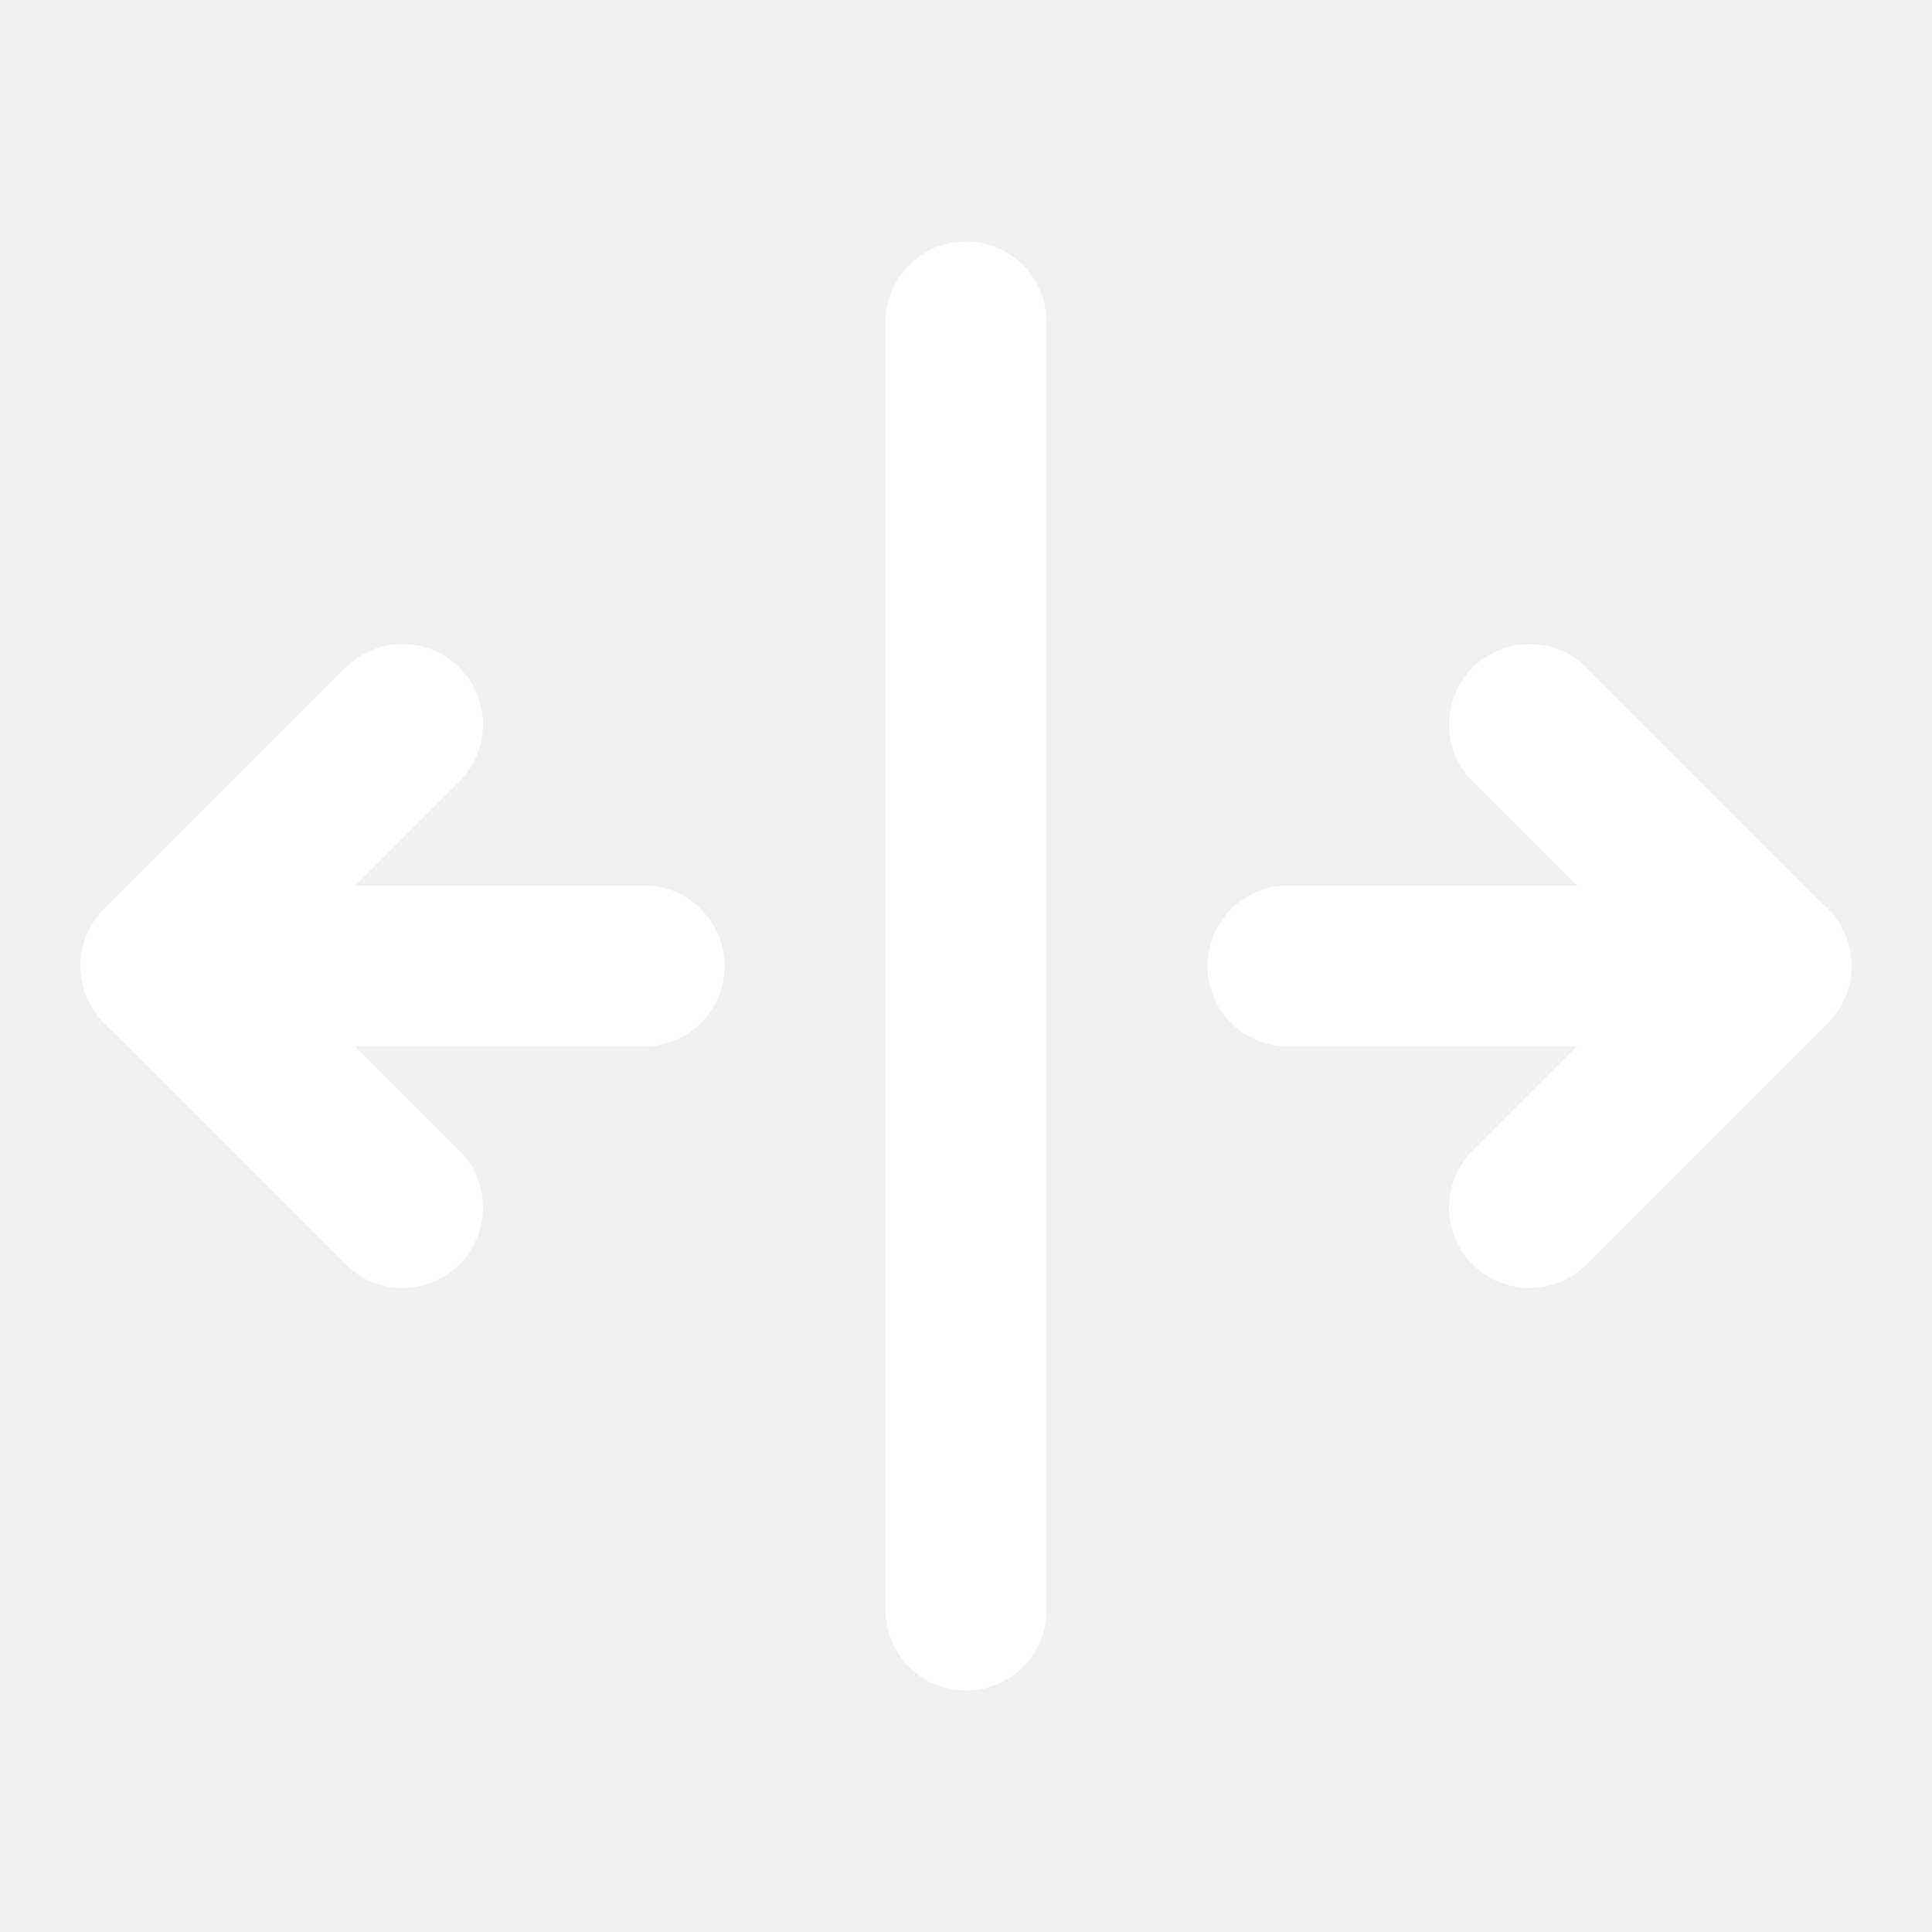
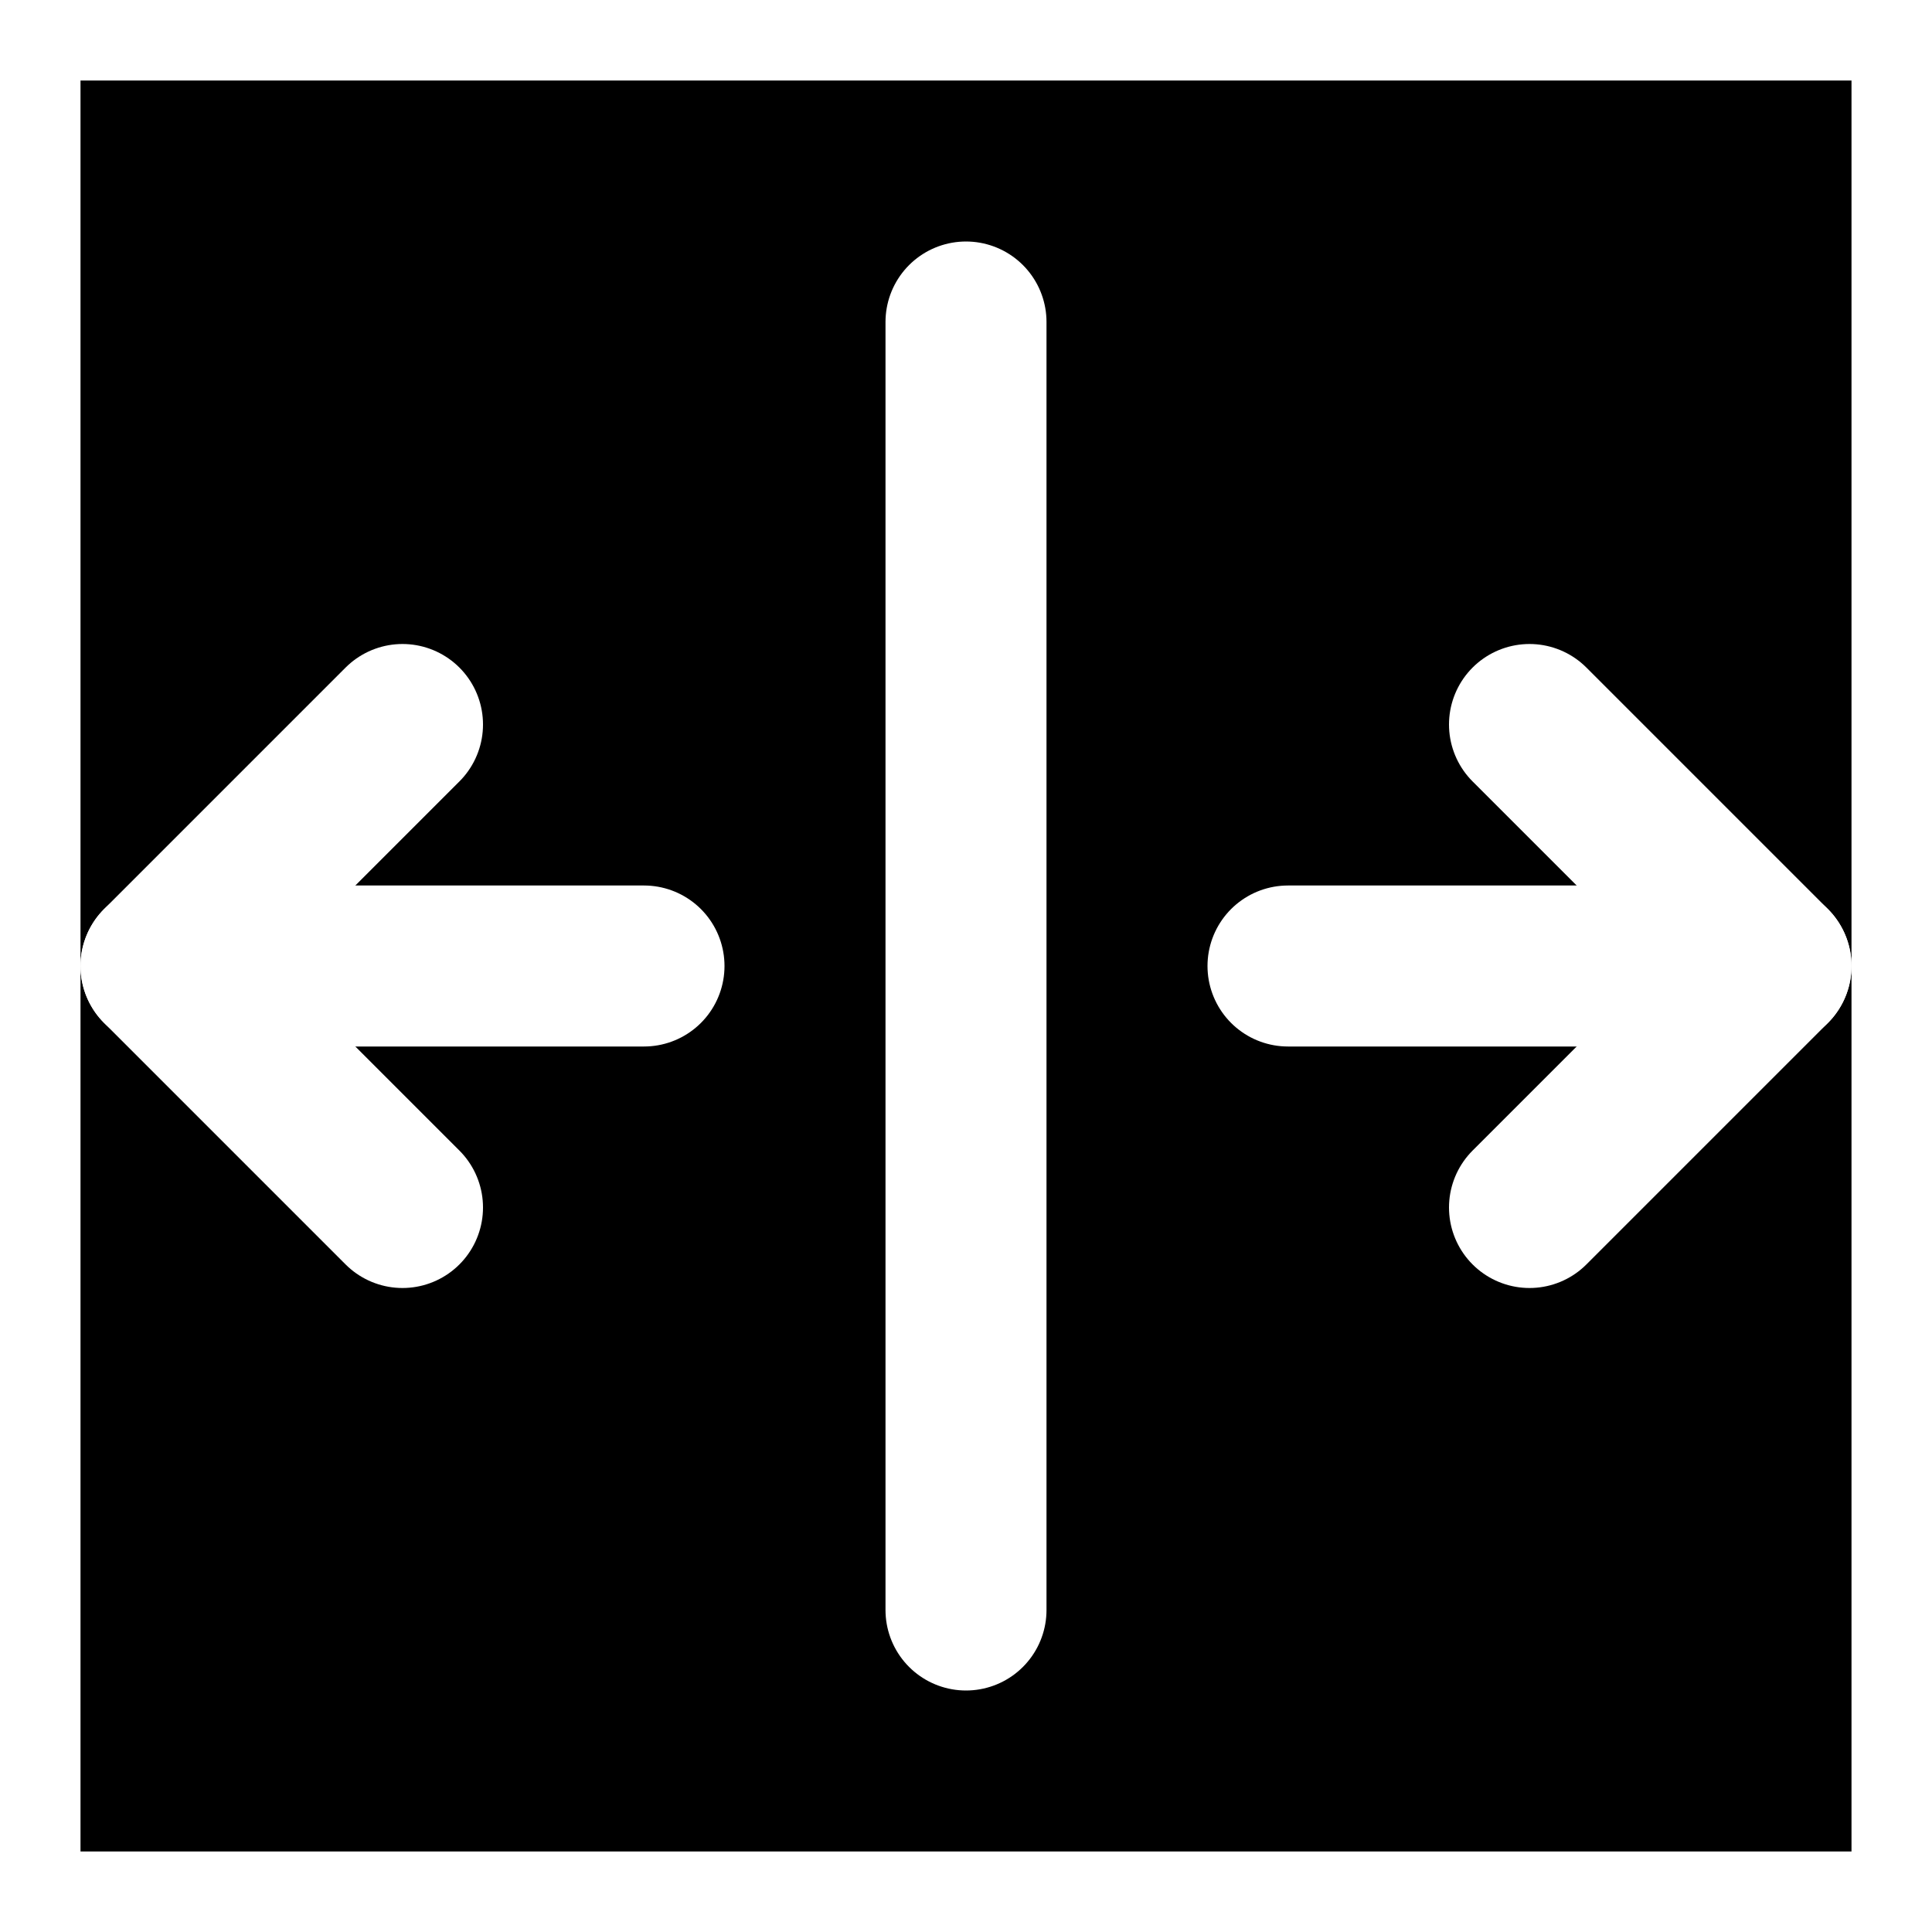
<svg xmlns="http://www.w3.org/2000/svg" class="icon icon-tabler icon-tabler-arrow-bar-both" width="24" height="24" viewBox="0 0 24 24" stroke-width="2" stroke="white" fill="none" stroke-linecap="round" stroke-linejoin="round">
+   <rect x="0" y="0" width="24" height="24" fill="black" />
  <path stroke="none" d="M0 0h24v24H0z" fill="none" />
  <path d="M8 12h-6" />
  <path d="M5 15l-3 -3l3 -3" />
  <path d="M22 12h-6" />
  <path d="M19 15l3 -3l-3 -3" />
  <path d="M12 4v16" />
</svg>
